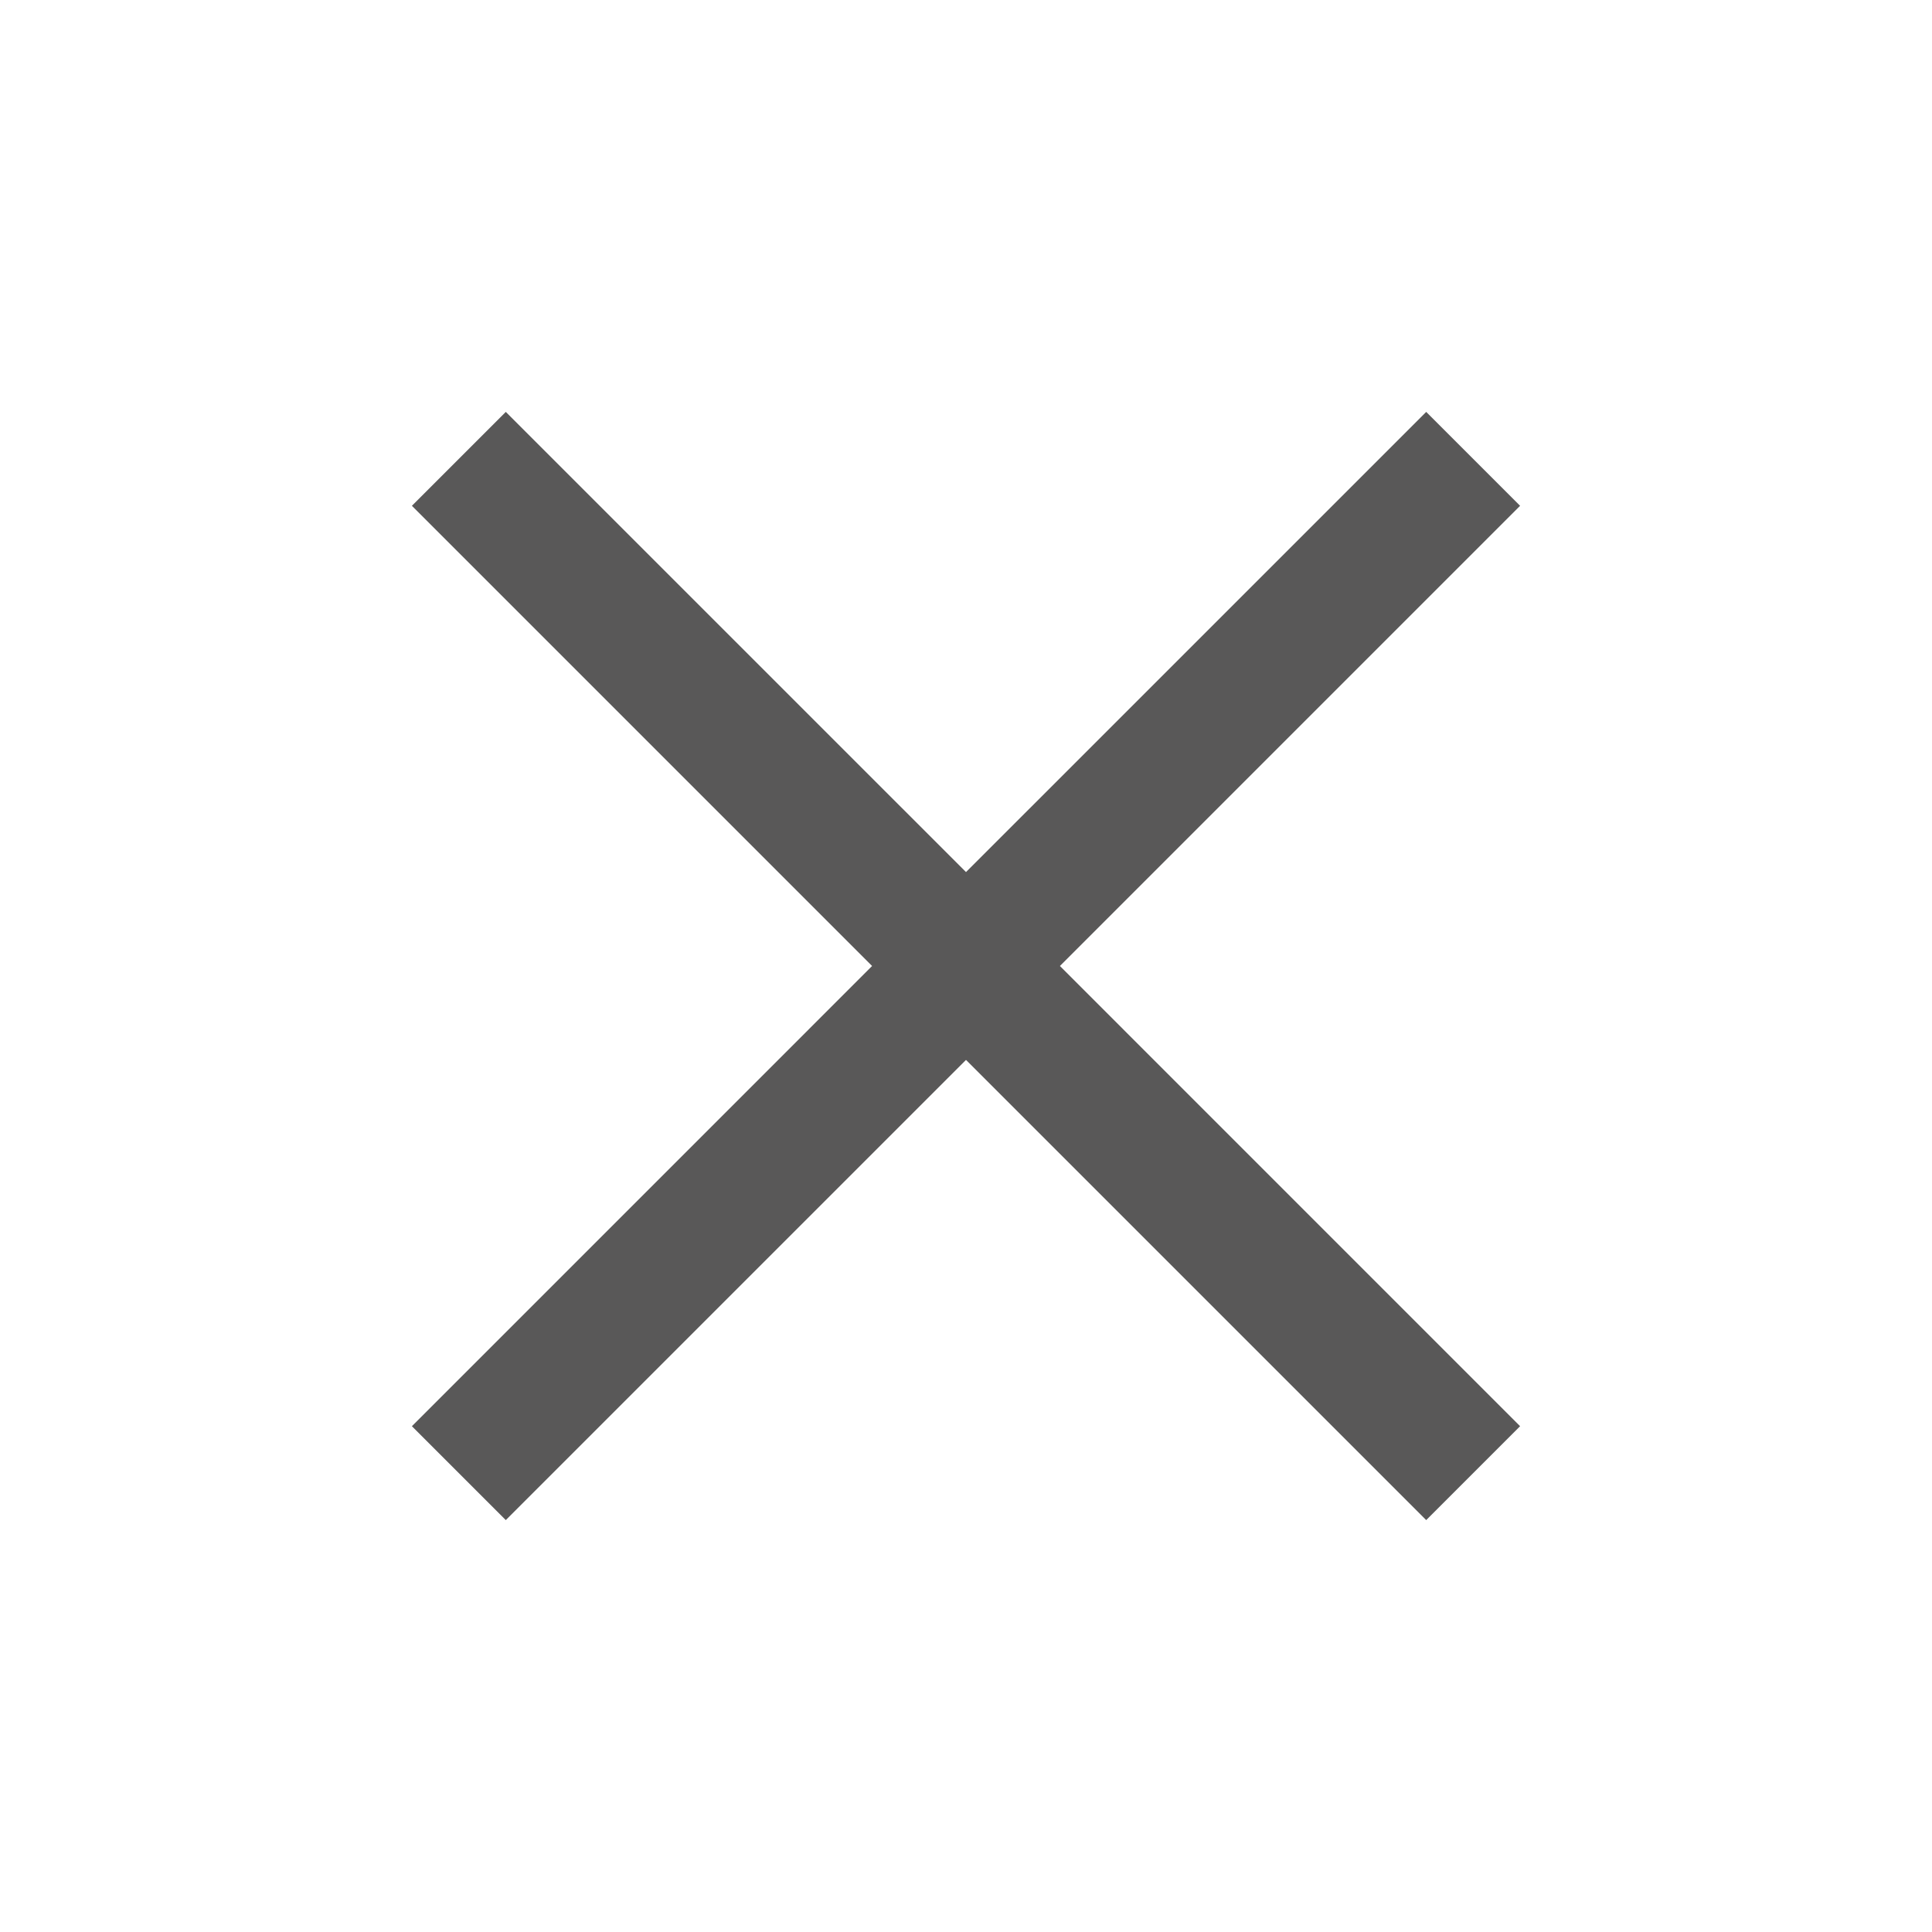
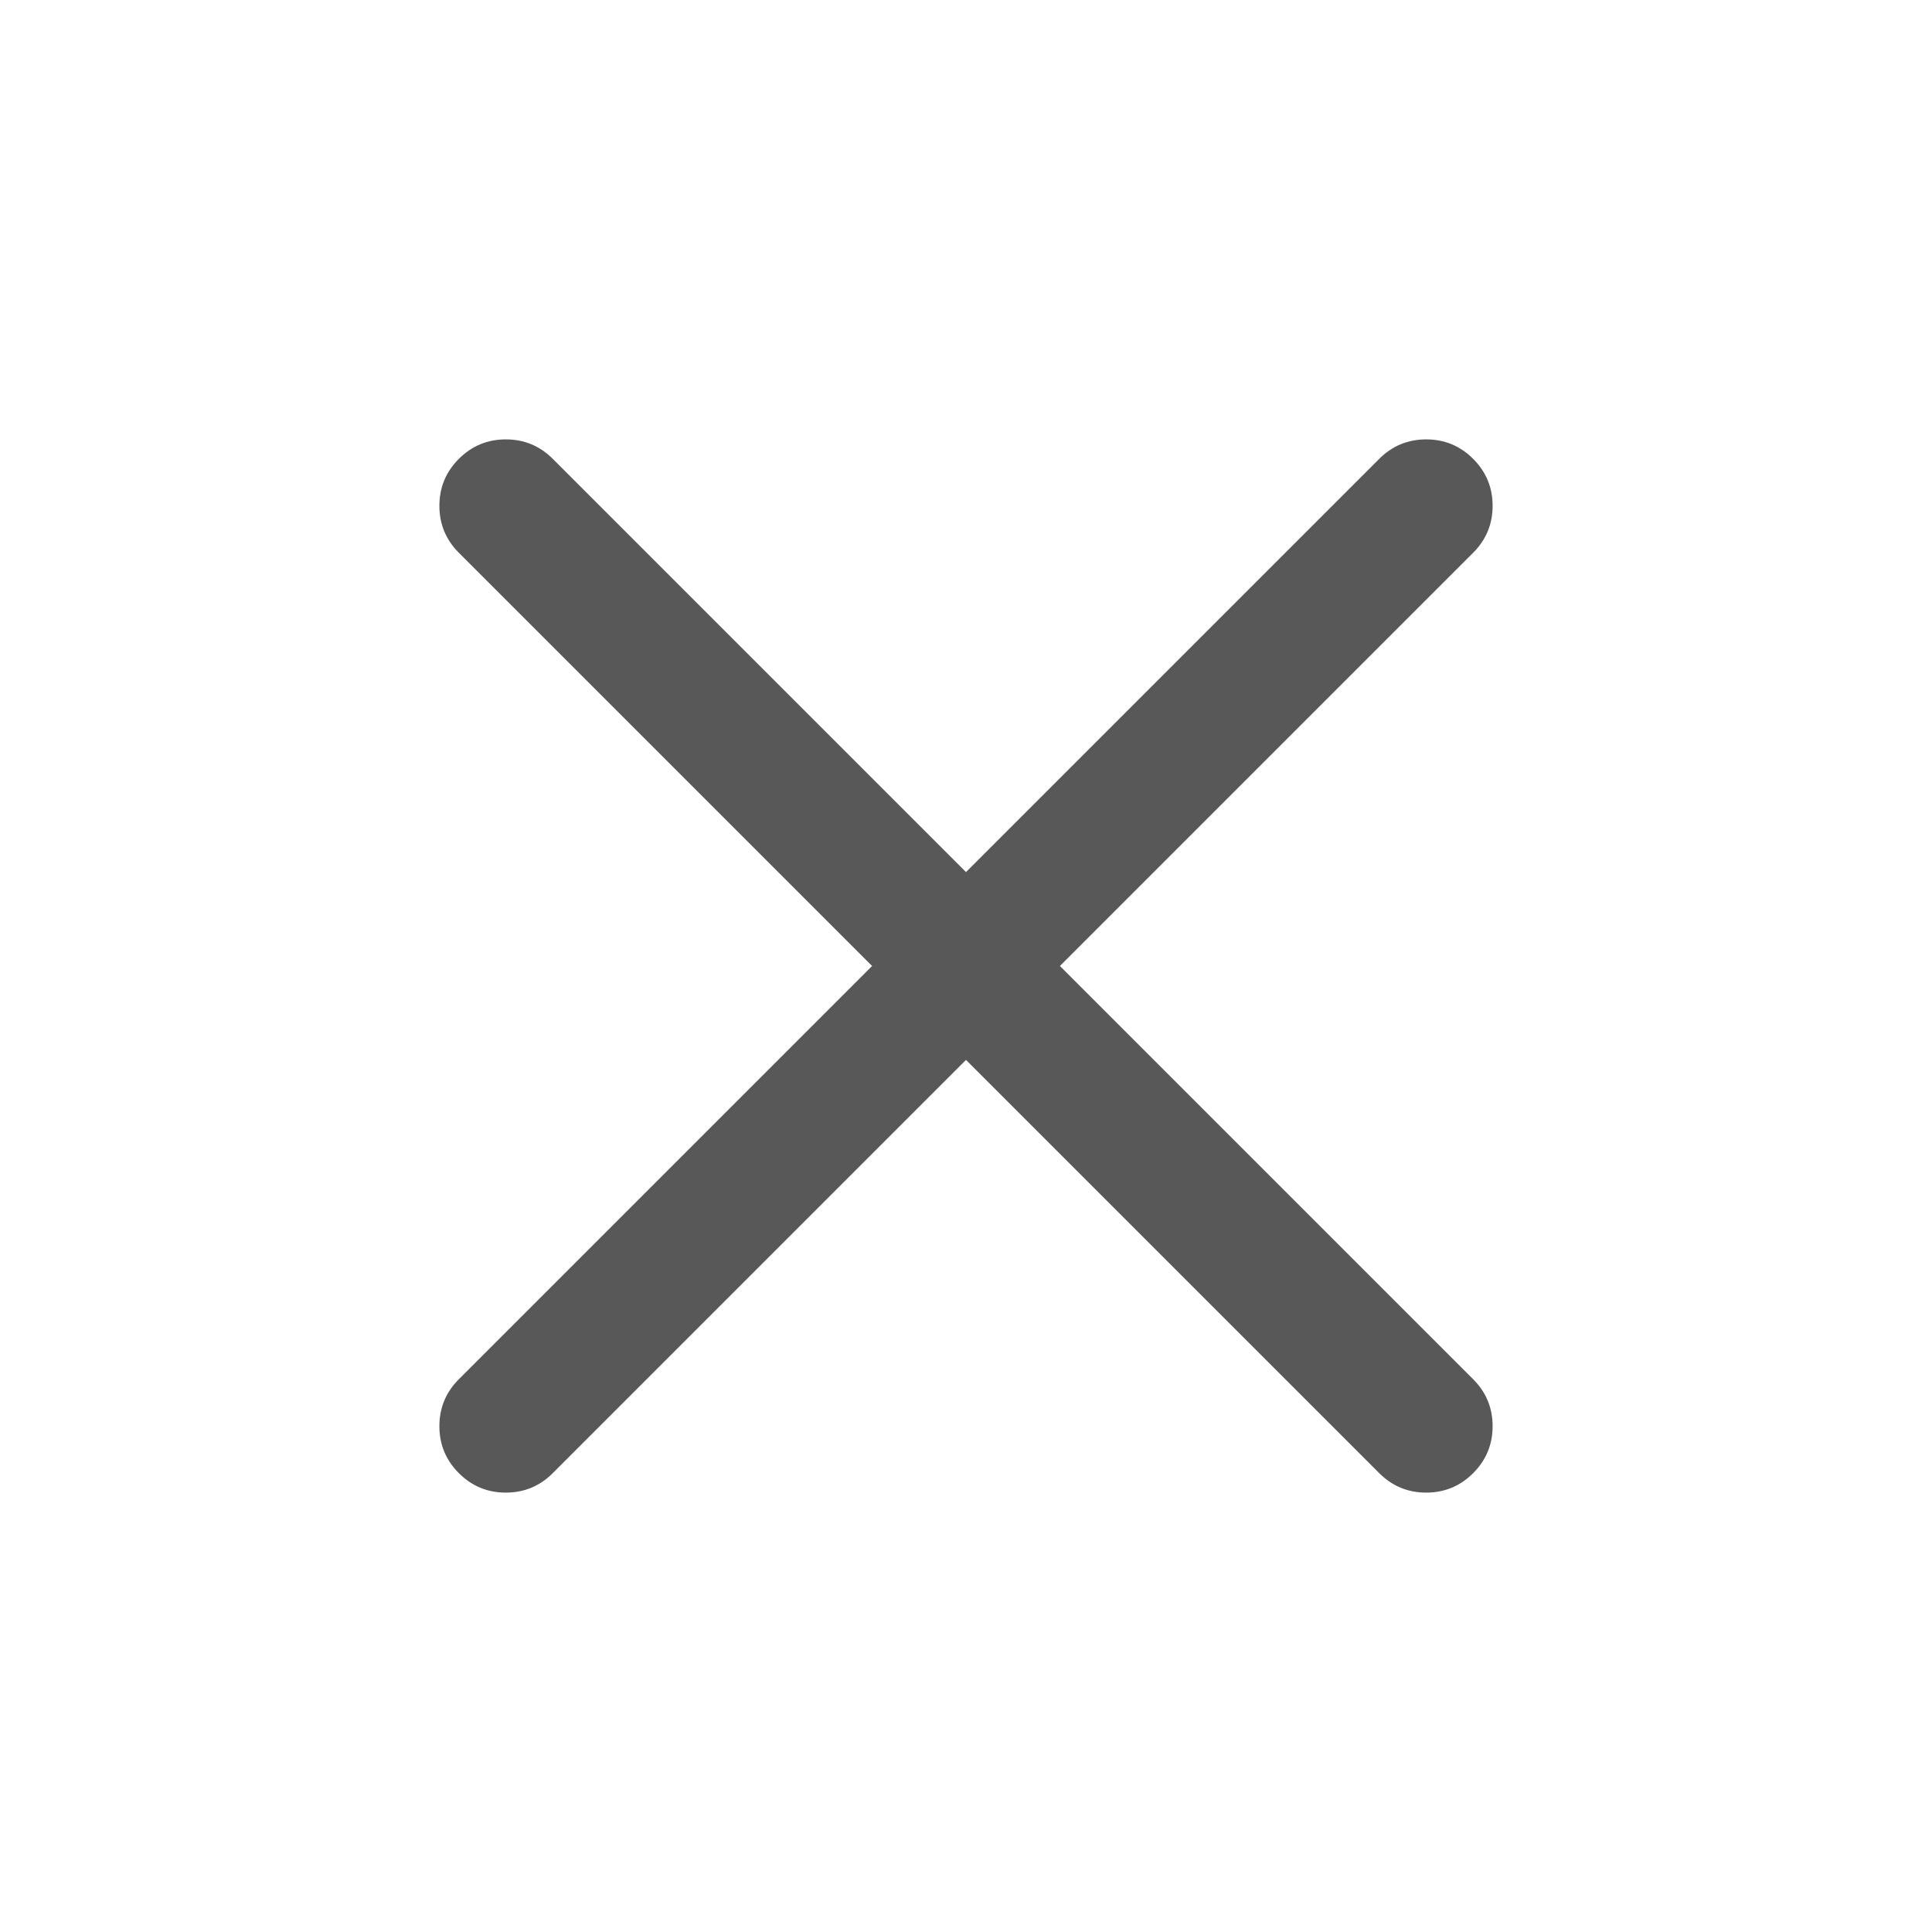
<svg xmlns="http://www.w3.org/2000/svg" height="40px" viewBox="0 -960 960 960" width="40px" fill="#595858">
-   <path d="m251.33-204.67-46.66-46.66L433.33-480 204.67-708.67l46.66-46.66L480-526.67l228.67-228.66 46.66 46.66L526.67-480l228.66 228.67-46.66 46.66L480-433.33 251.33-204.67Z" />
+   <path d="M480-433.33 274.67-228q-9.67 9.67-23.34 9.67-13.66 0-23.33-9.67-9.67-9.67-9.67-23.33 0-13.67 9.67-23.34L433.33-480 228-685.33q-9.67-9.67-9.67-23.34 0-13.66 9.67-23.33 9.67-9.67 23.33-9.67 13.67 0 23.34 9.67L480-526.67 685.33-732q9.67-9.67 23.34-9.67 13.66 0 23.33 9.67 9.67 9.67 9.67 23.33 0 13.67-9.67 23.34L526.67-480 732-274.67q9.67 9.67 9.67 23.34 0 13.66-9.67 23.33-9.67 9.67-23.33 9.67-13.67 0-23.34-9.67L480-433.33Z" />
</svg>
